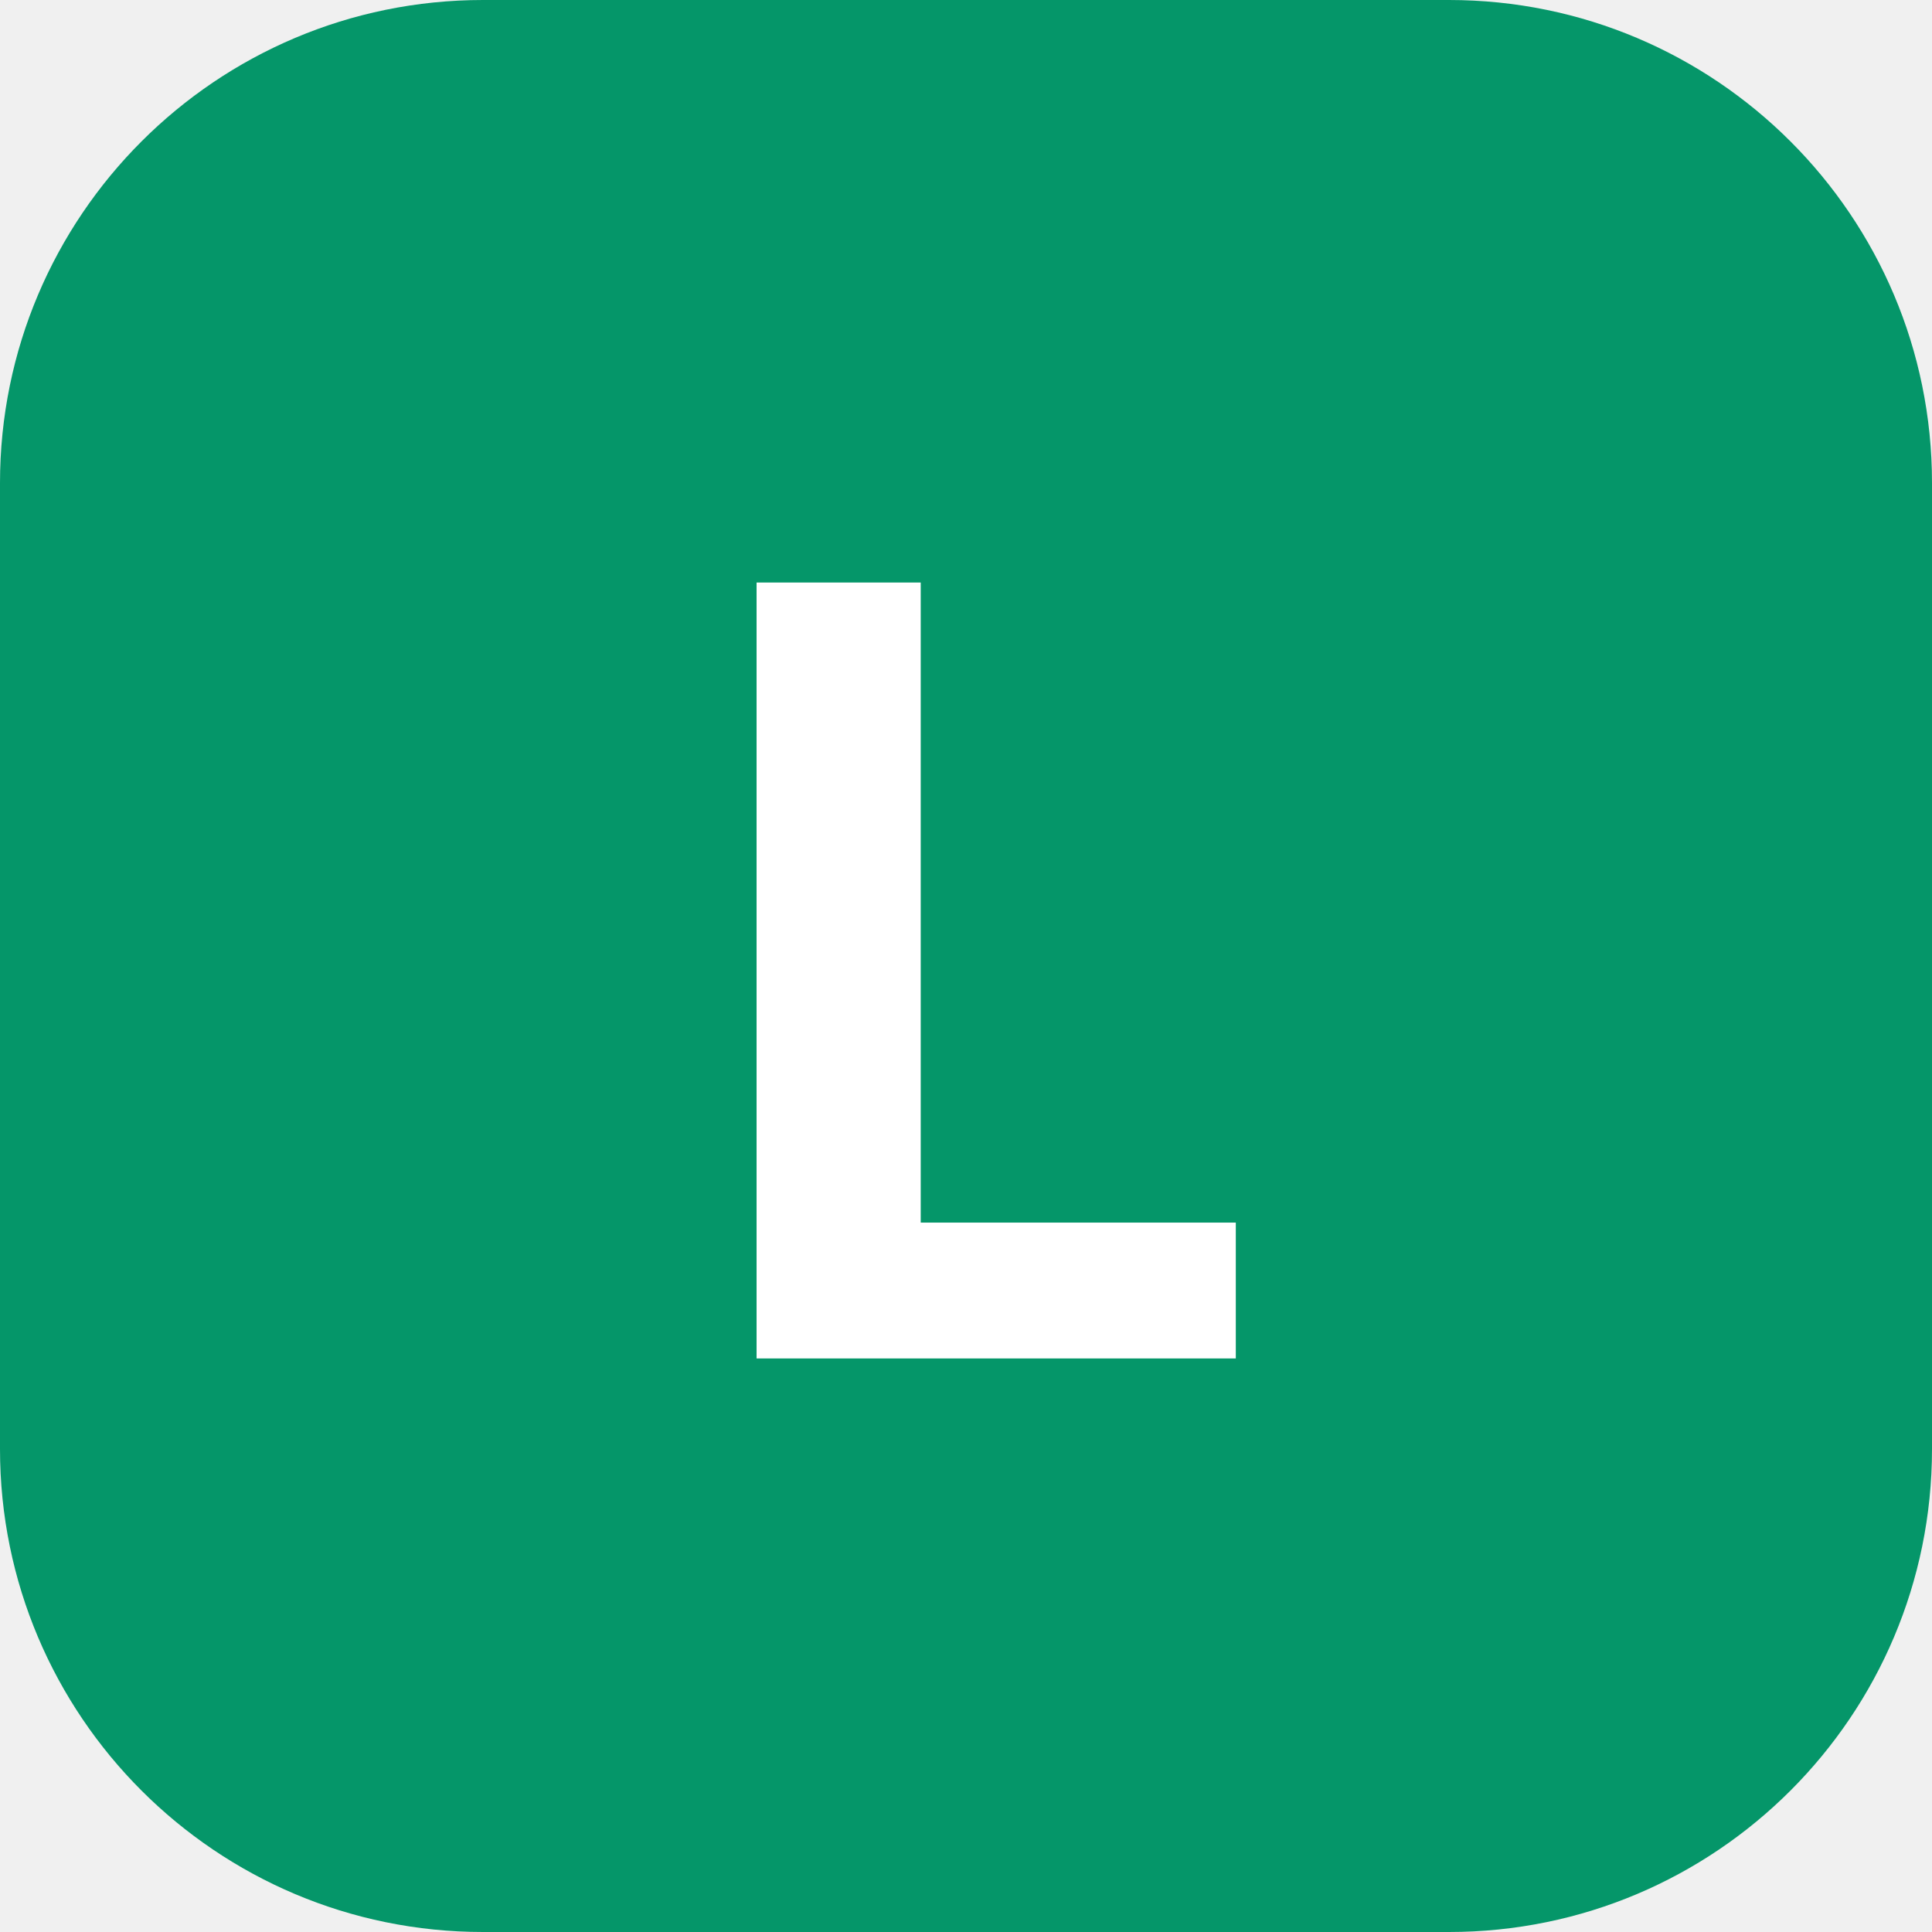
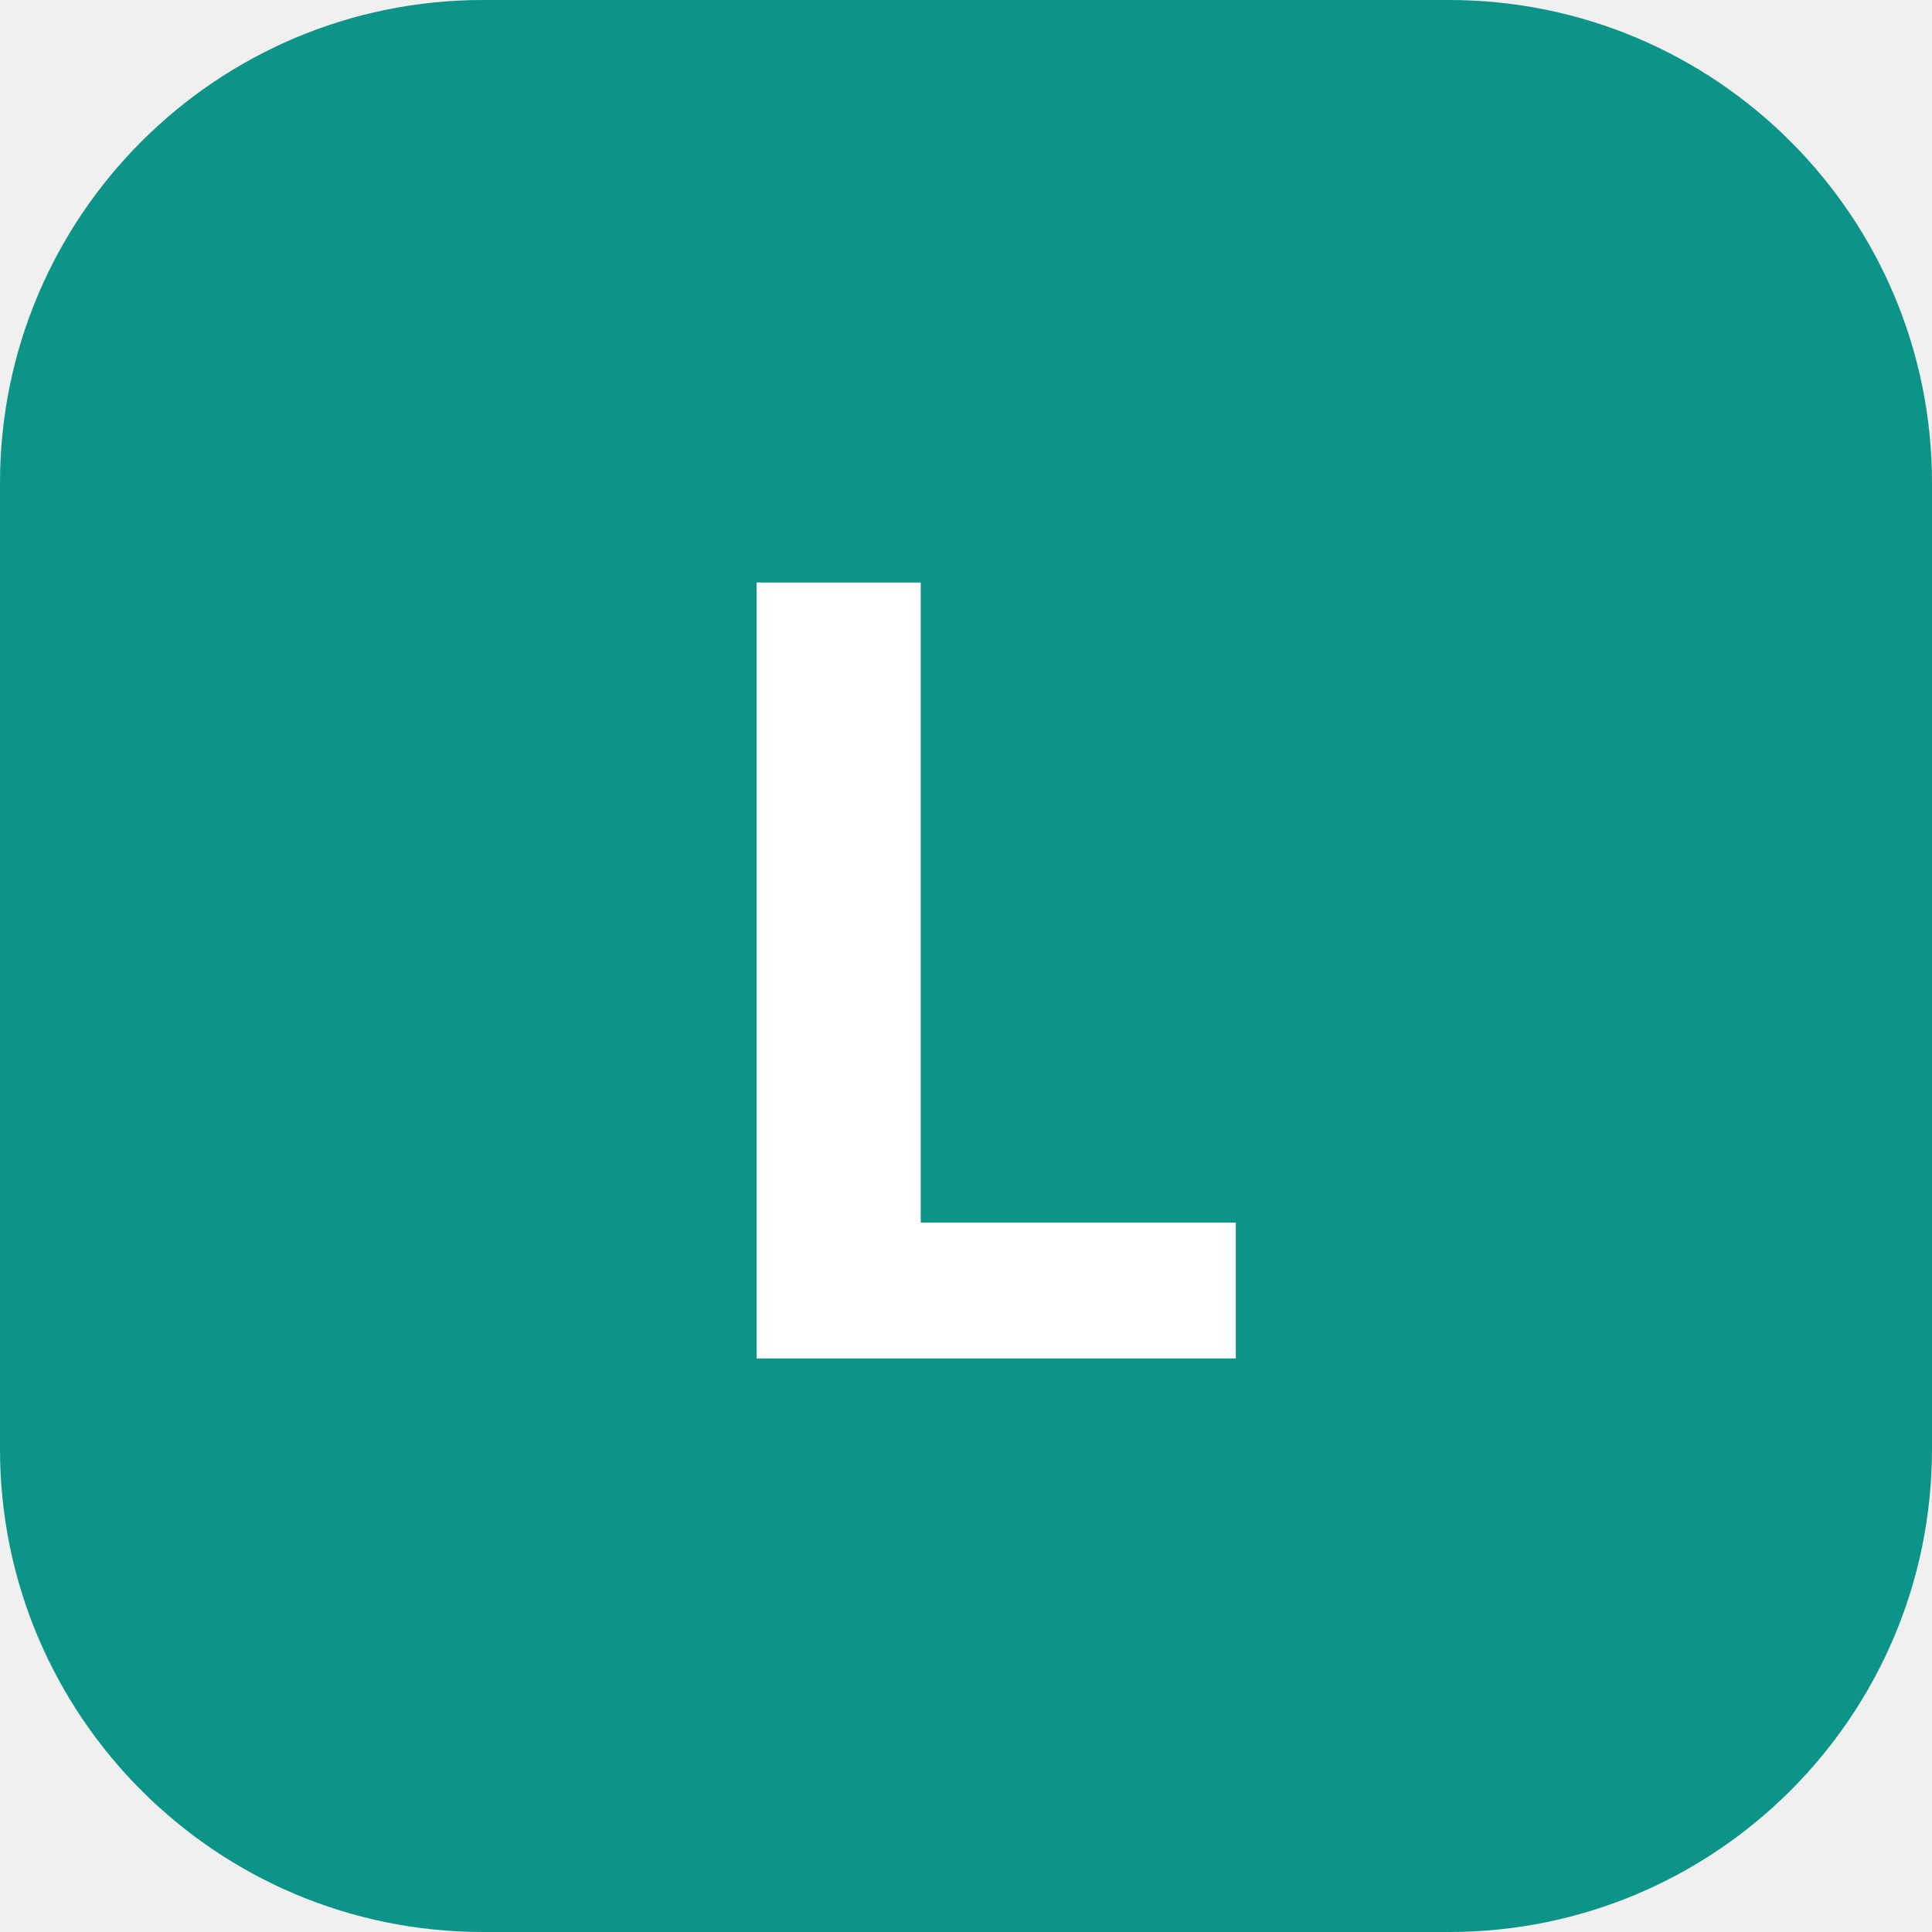
<svg xmlns="http://www.w3.org/2000/svg" viewBox="0 0 64 64">
-   <rect width="64" height="64" rx="16" fill="#059669" />
+   <rect width="64" height="64" rx="16" fill="#0D9488" />
  <text x="32" y="45" font-family="system-ui, sans-serif" font-size="36" font-weight="900" fill="#fff" text-anchor="middle">L</text>
</svg>
